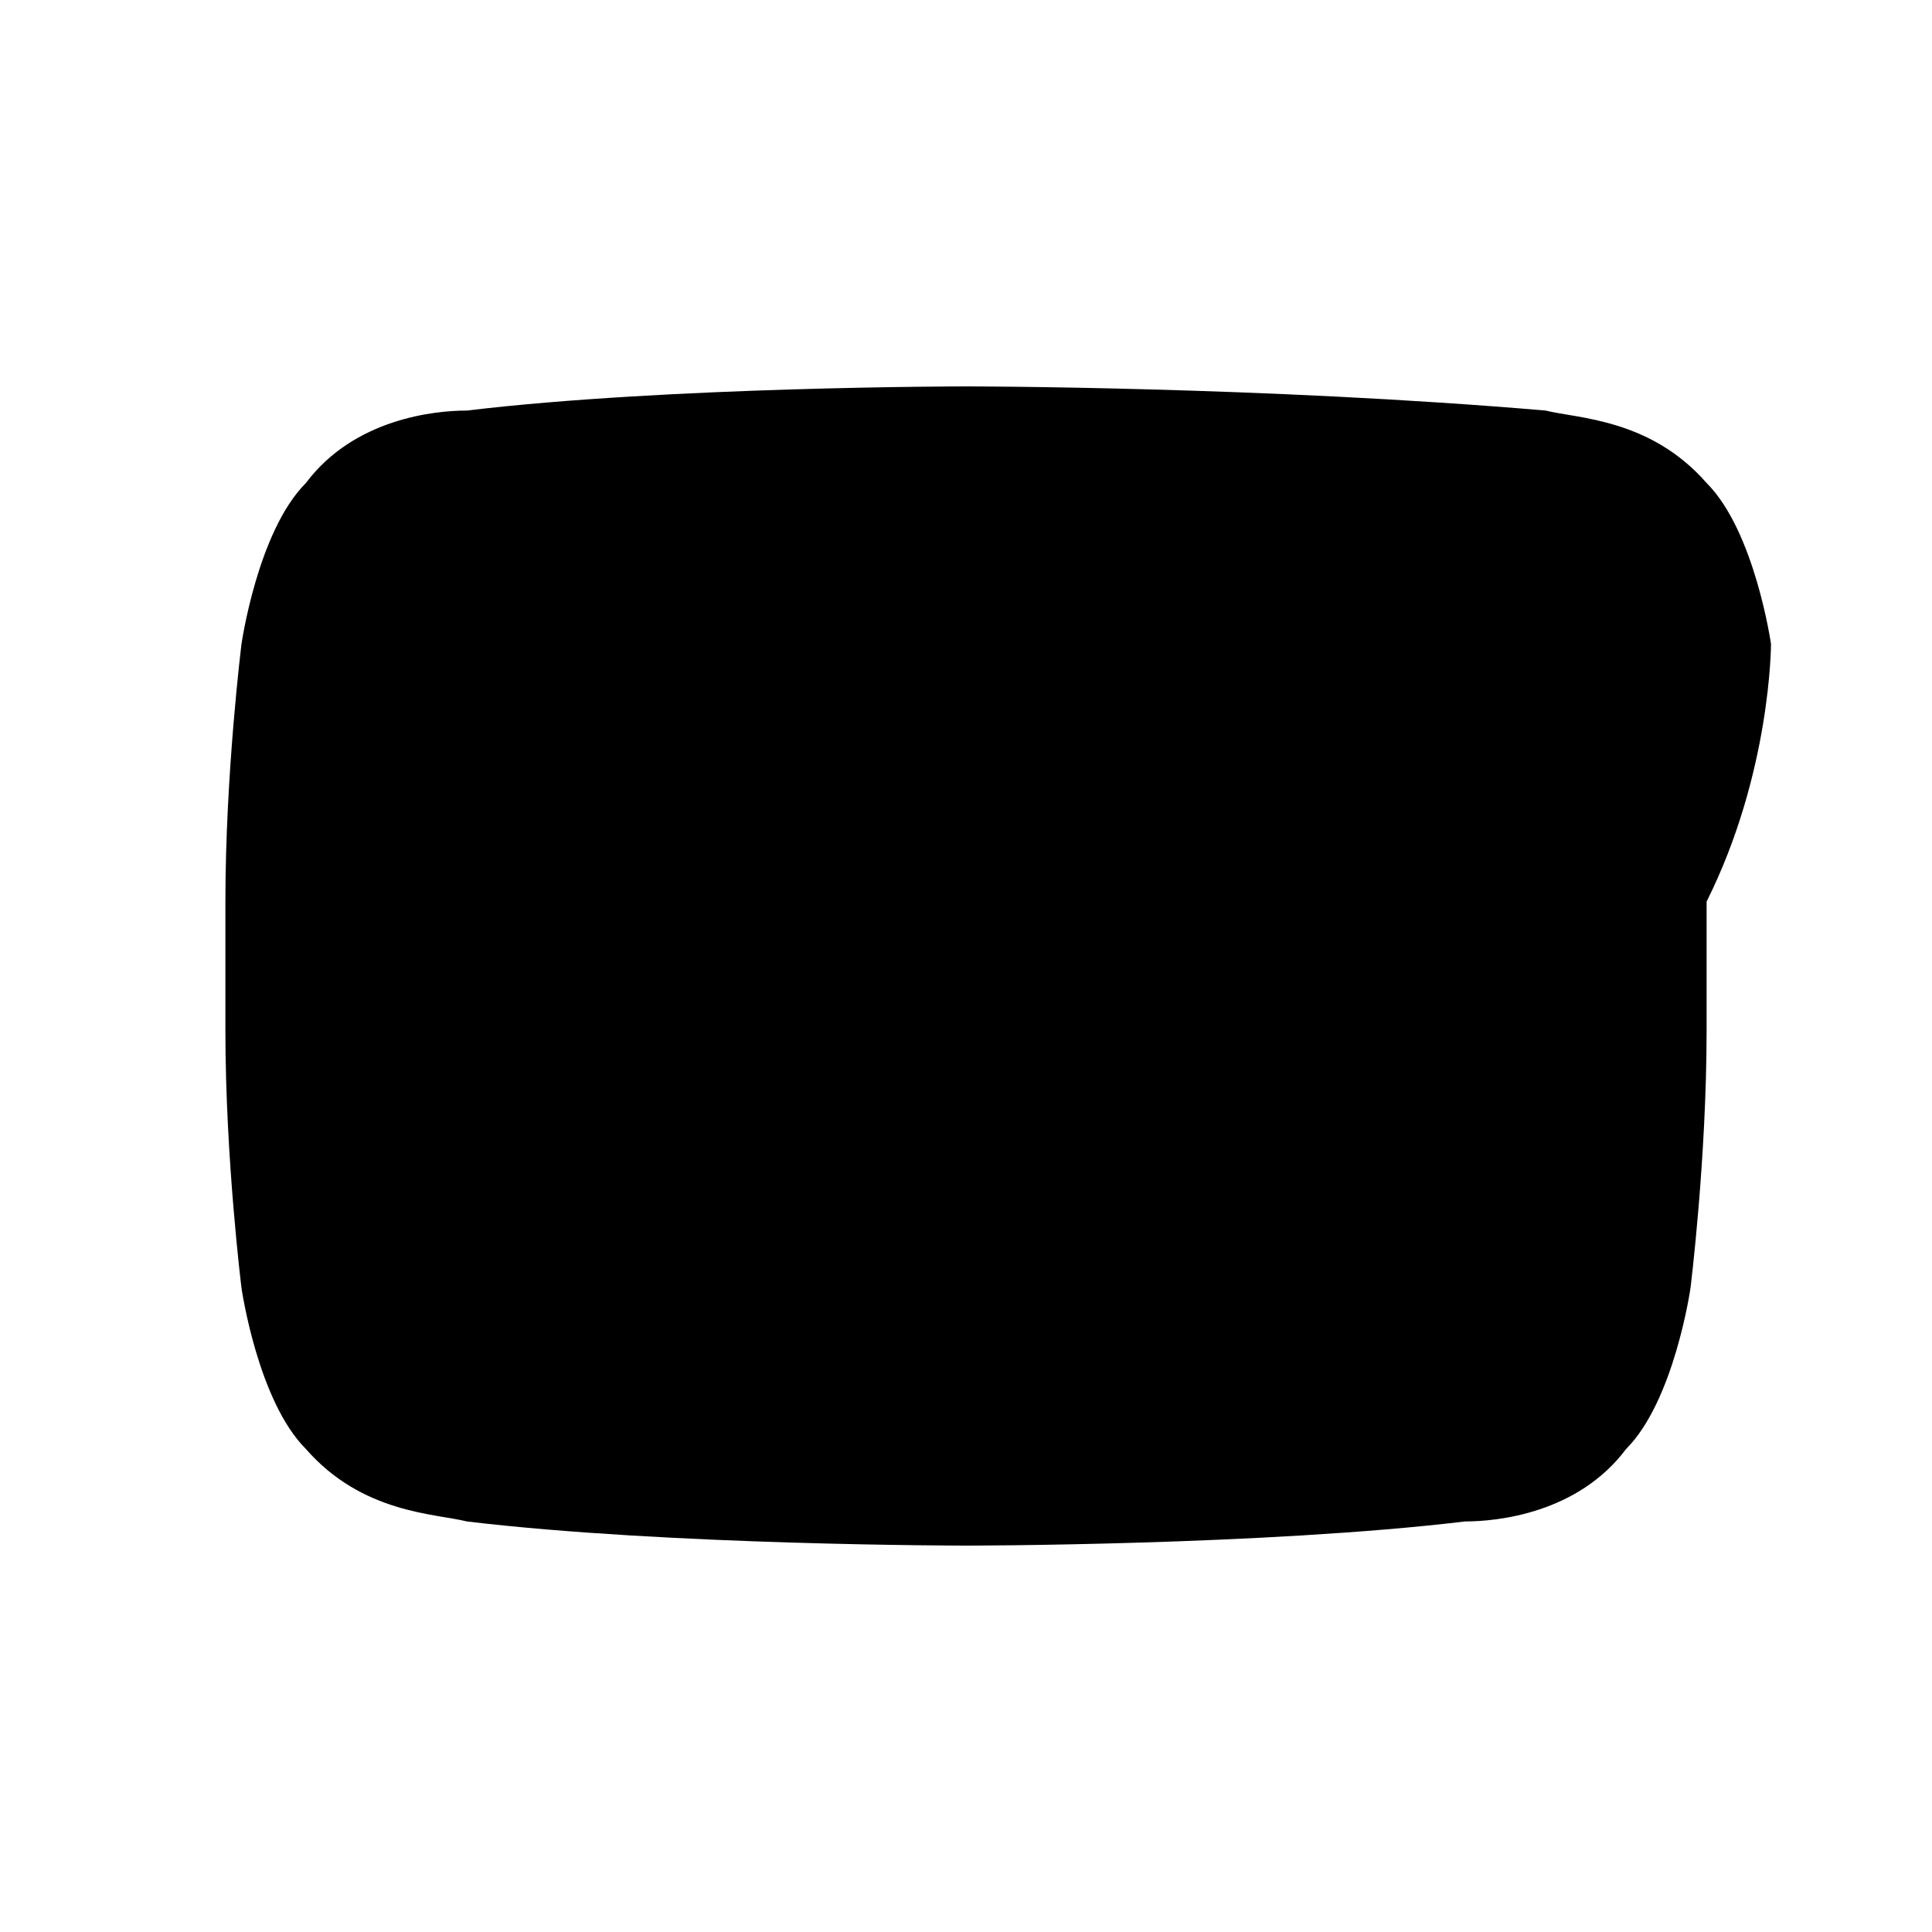
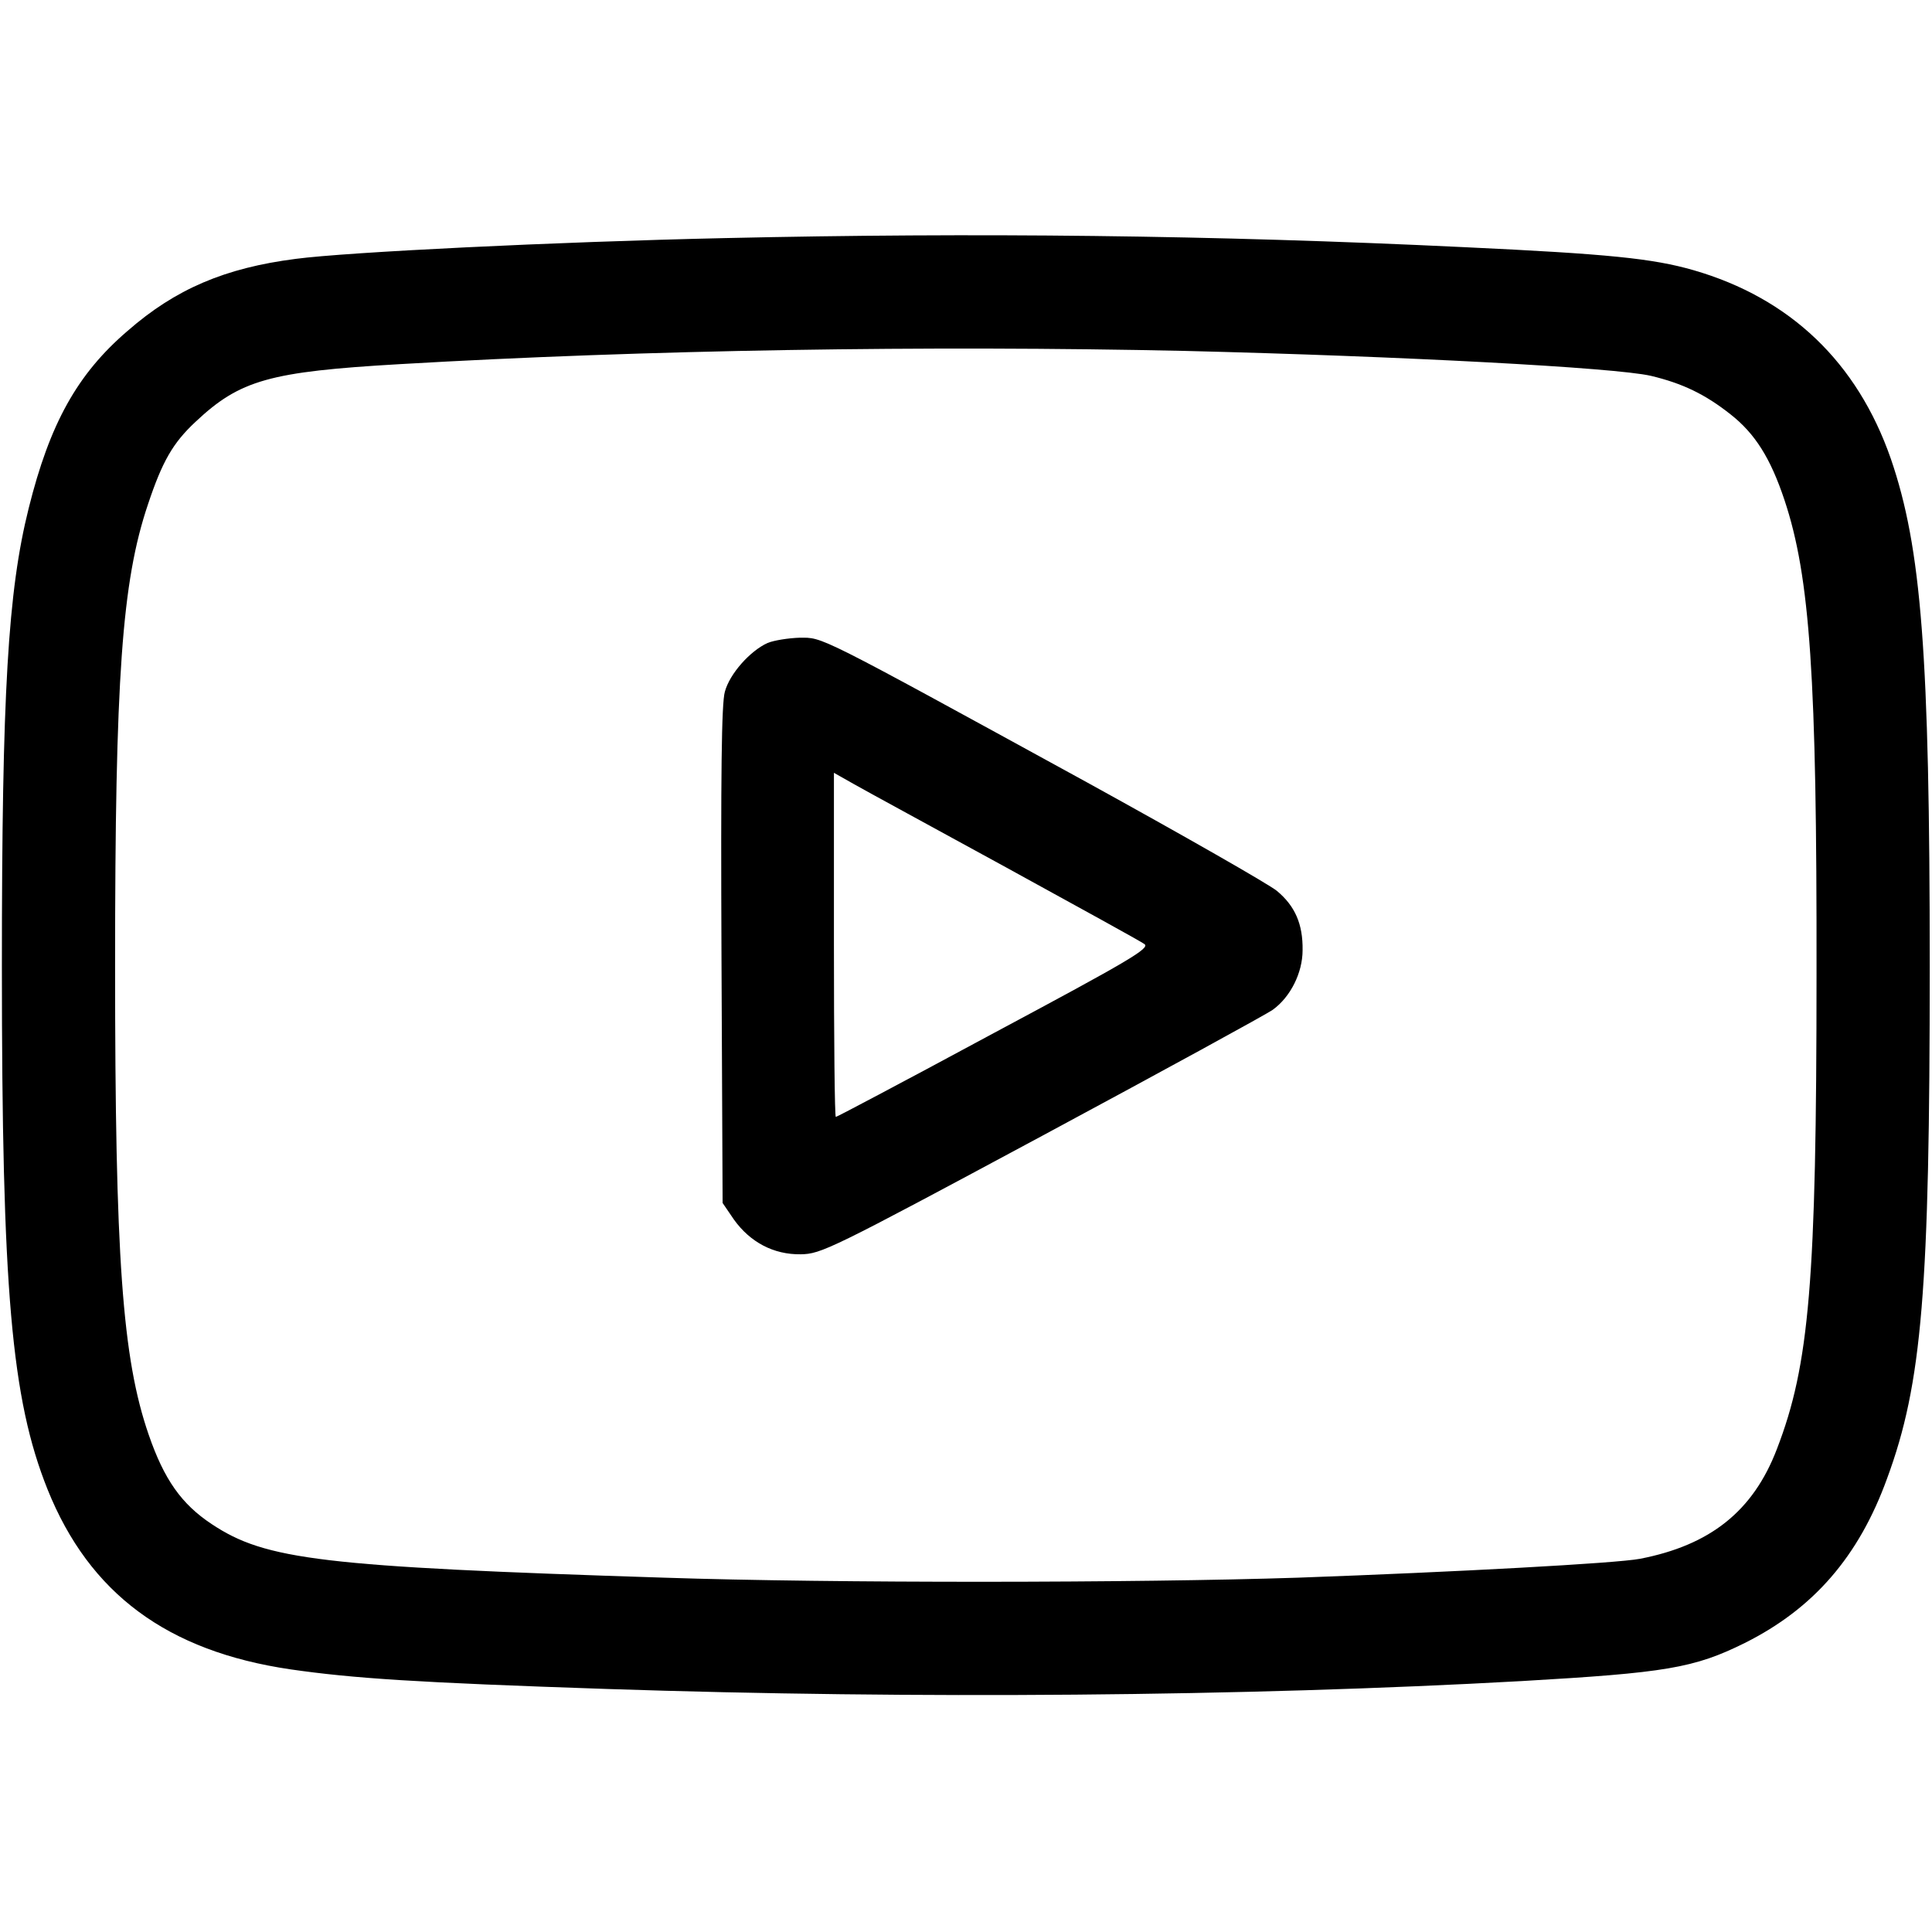
- <svg xmlns="http://www.w3.org/2000/svg" viewBox="0 0 24 24" fill="currentColor">
-   <path d="M10 14l5-3-5-3v6z" />
-   <path d="M22 8s-.2-1.4-.8-2c-.7-.8-1.6-.8-2-.9C15.7 4.8 12 4.8 12 4.8s-3.7 0-6.2.3c-.4 0-1.4.1-2 .9C3.2 6.6 3 8 3 8S2.8 9.6 2.8 11.2v1.6C2.8 14.4 3 16 3 16s.2 1.4.8 2c.7.8 1.6.8 2 .9 2.5.3 6.2.3 6.2.3s3.7 0 6.2-.3c.4 0 1.4-.1 2-.9.6-.6.8-2 .8-2s.2-1.6.2-3.2v-1.6C22 9.6 22 8 22 8z" />
+ <svg xmlns="http://www.w3.org/2000/svg" version="1.0" width="512pt" height="512pt" viewBox="0 0 512 512" preserveAspectRatio="xMidYMid meet">
+   <g transform="translate(0,512) scale(0.1,-0.1)" fill="#000000" stroke="none">
+     <path d="M1920 4489 c-450 -10 -1000 -37 -1136 -55 -188 -24 -319 -80 -446 -191 -133 -114 -206 -245 -262 -470 -55 -220 -71 -488 -71 -1213 0 -859 25 -1147 121 -1387 111 -276 317 -429 644 -477 167 -24 333 -35 840 -52 811 -27 1688 -20 2423 21 381 22 456 34 591 101 182 91 302 229 377 436 93 252 113 500 113 1358 0 826 -22 1108 -103 1344 -89 256 -267 426 -523 500 -108 31 -224 43 -608 61 -665 32 -1295 39 -1960 24z m1222 -299 c570 -14 1138 -44 1233 -66 84 -20 144 -49 211 -102 65 -51 106 -116 143 -227 68 -204 86 -469 85 -1255 0 -817 -19 -1037 -105 -1260 -63 -165 -177 -255 -363 -291 -63 -12 -489 -35 -906 -50 -424 -14 -1232 -15 -1680 0 -908 29 -1056 47 -1199 142 -80 53 -126 118 -167 237 -70 203 -89 468 -89 1242 0 766 18 1018 87 1223 38 114 66 163 126 219 118 111 196 133 542 153 650 38 1397 50 2082 35z" />
+     <path d="M2034 3416 c-46 -21 -100 -81 -113 -129 -9 -30 -11 -221 -9 -699 l3 -656 30 -44 c43 -60 105 -93 177 -92 54 1 76 11 640 314 320 172 596 323 611 334 47 34 79 98 79 158 1 69 -20 117 -68 157 -22 18 -248 147 -504 288 -723 396 -698 383 -761 383 -30 -1 -68 -7 -85 -14z m631 -594 c193 -106 359 -197 368 -204 15 -11 -39 -43 -398 -235 -228 -123 -417 -223 -420 -223 -3 0 -5 205 -5 456 l0 456 53 -30 c28 -16 210 -115 402 -220z" />
+   </g>
</svg>
